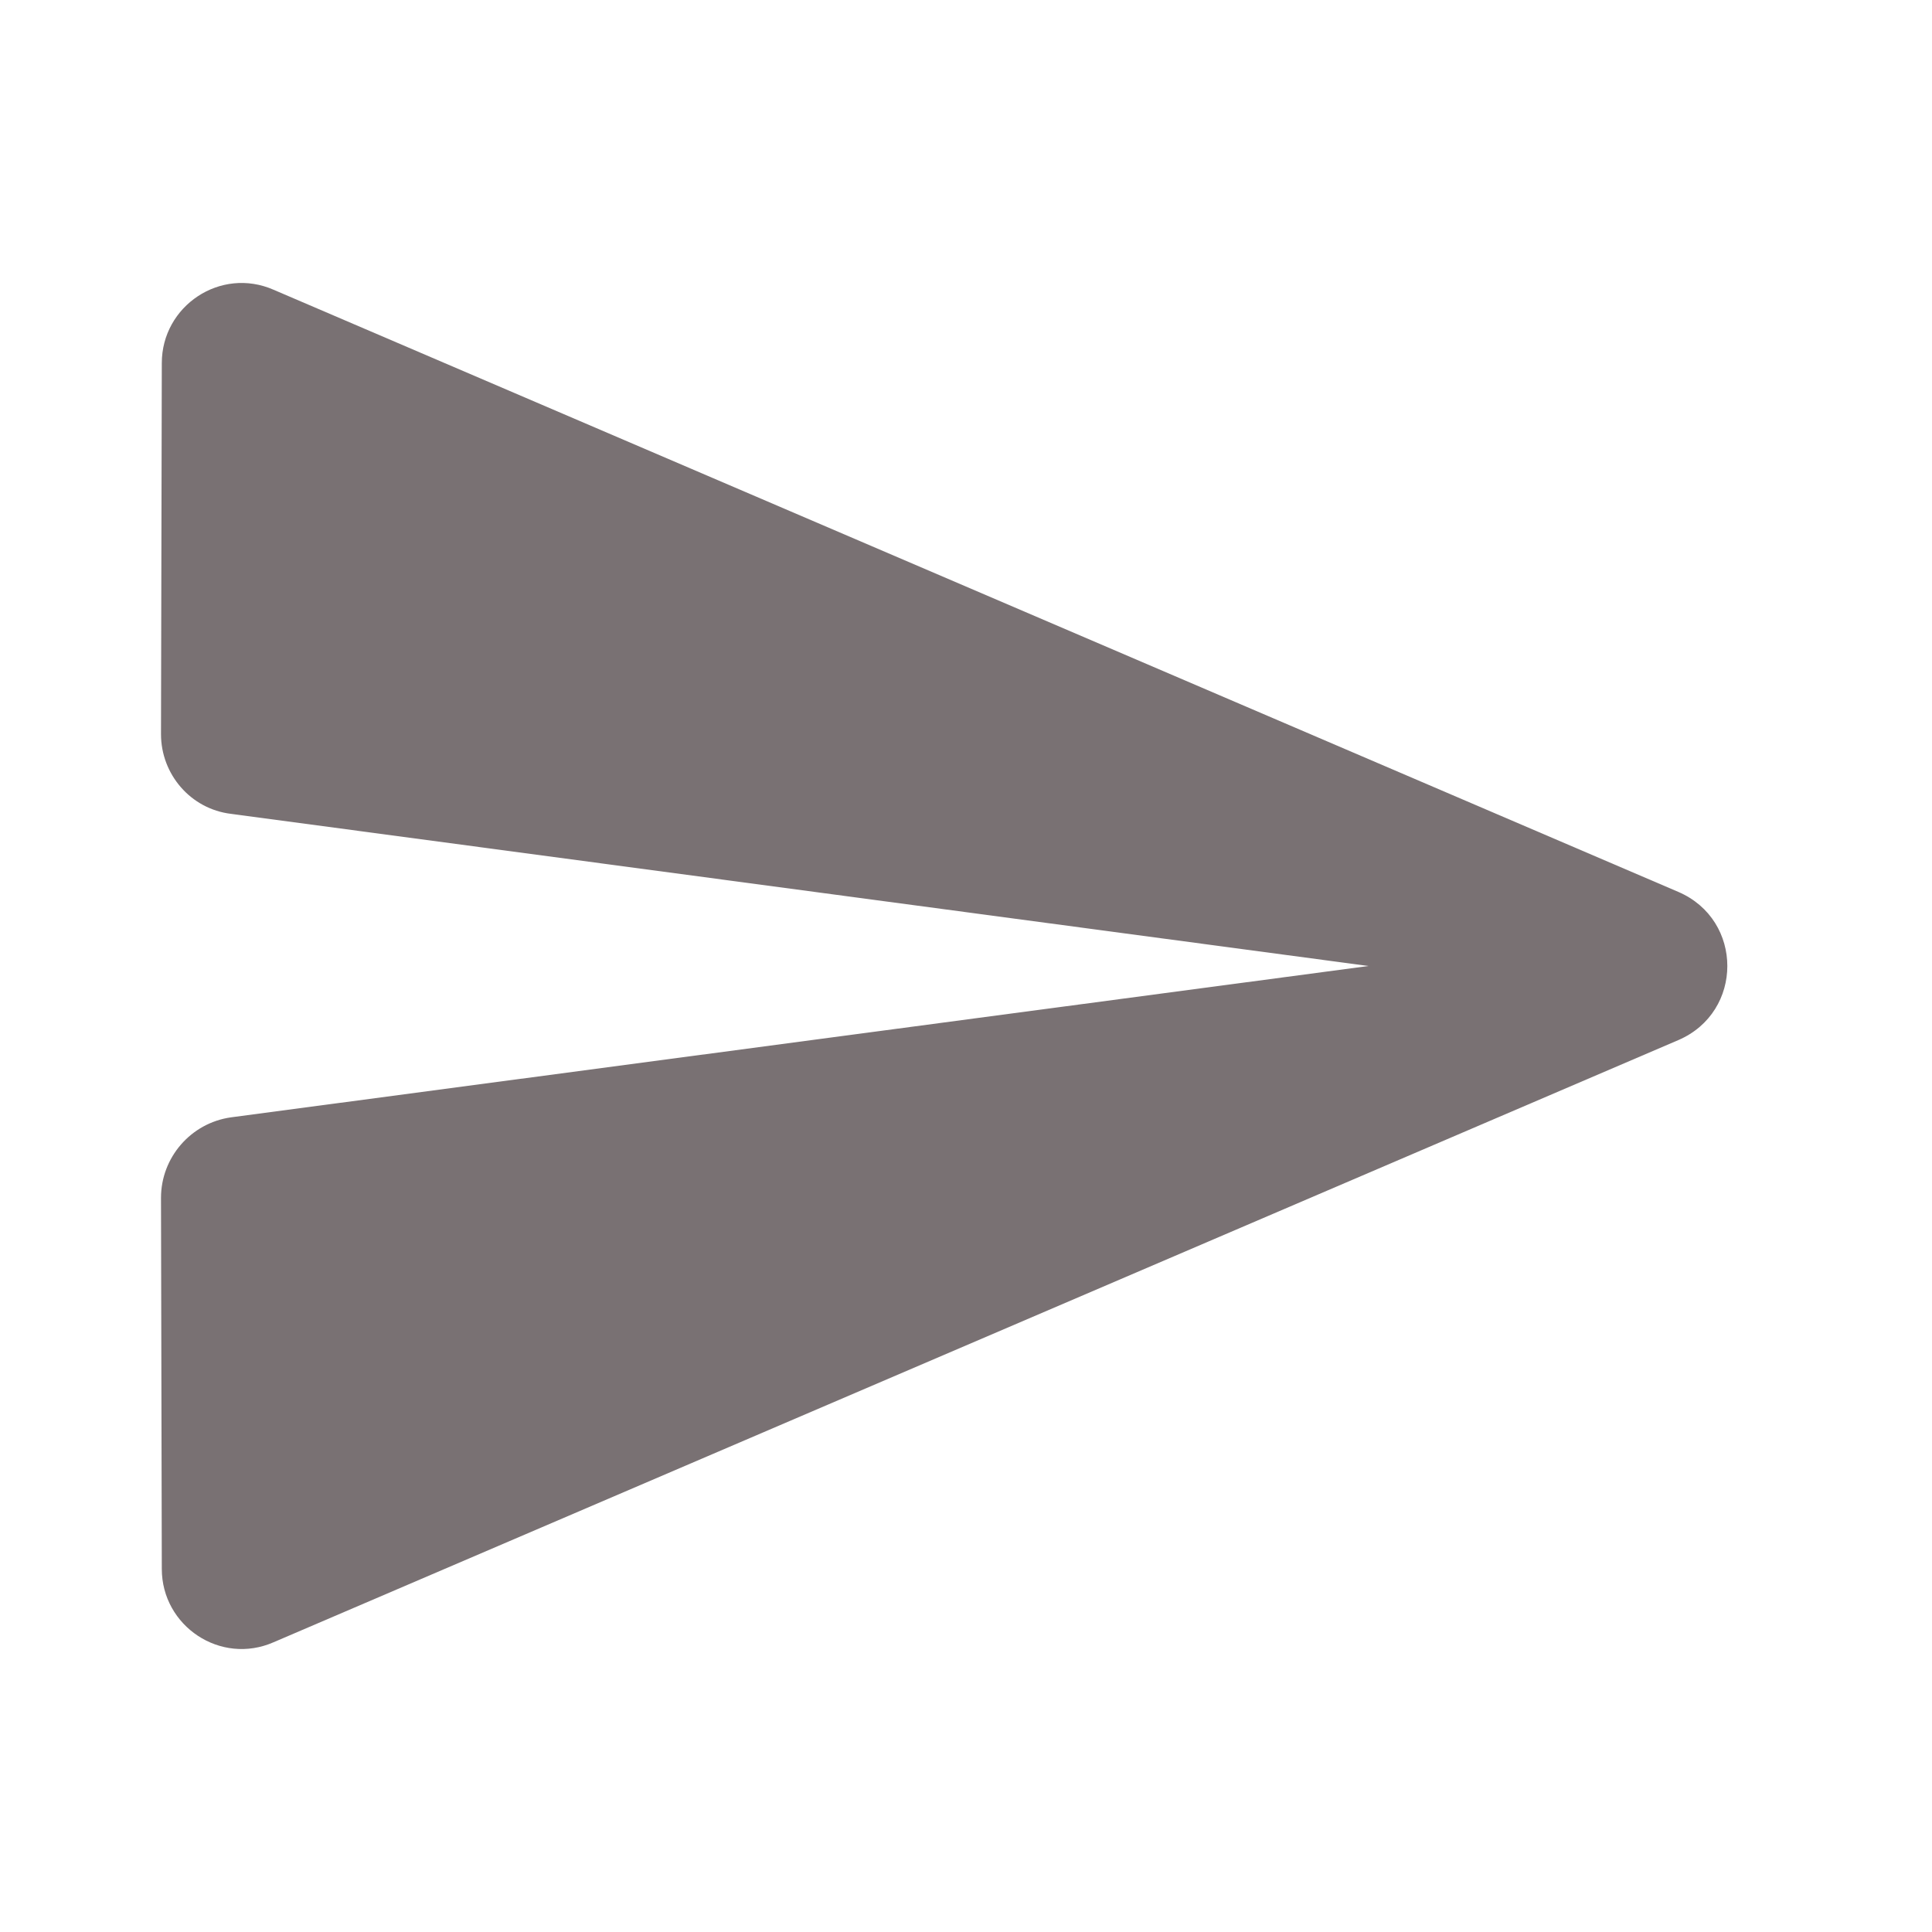
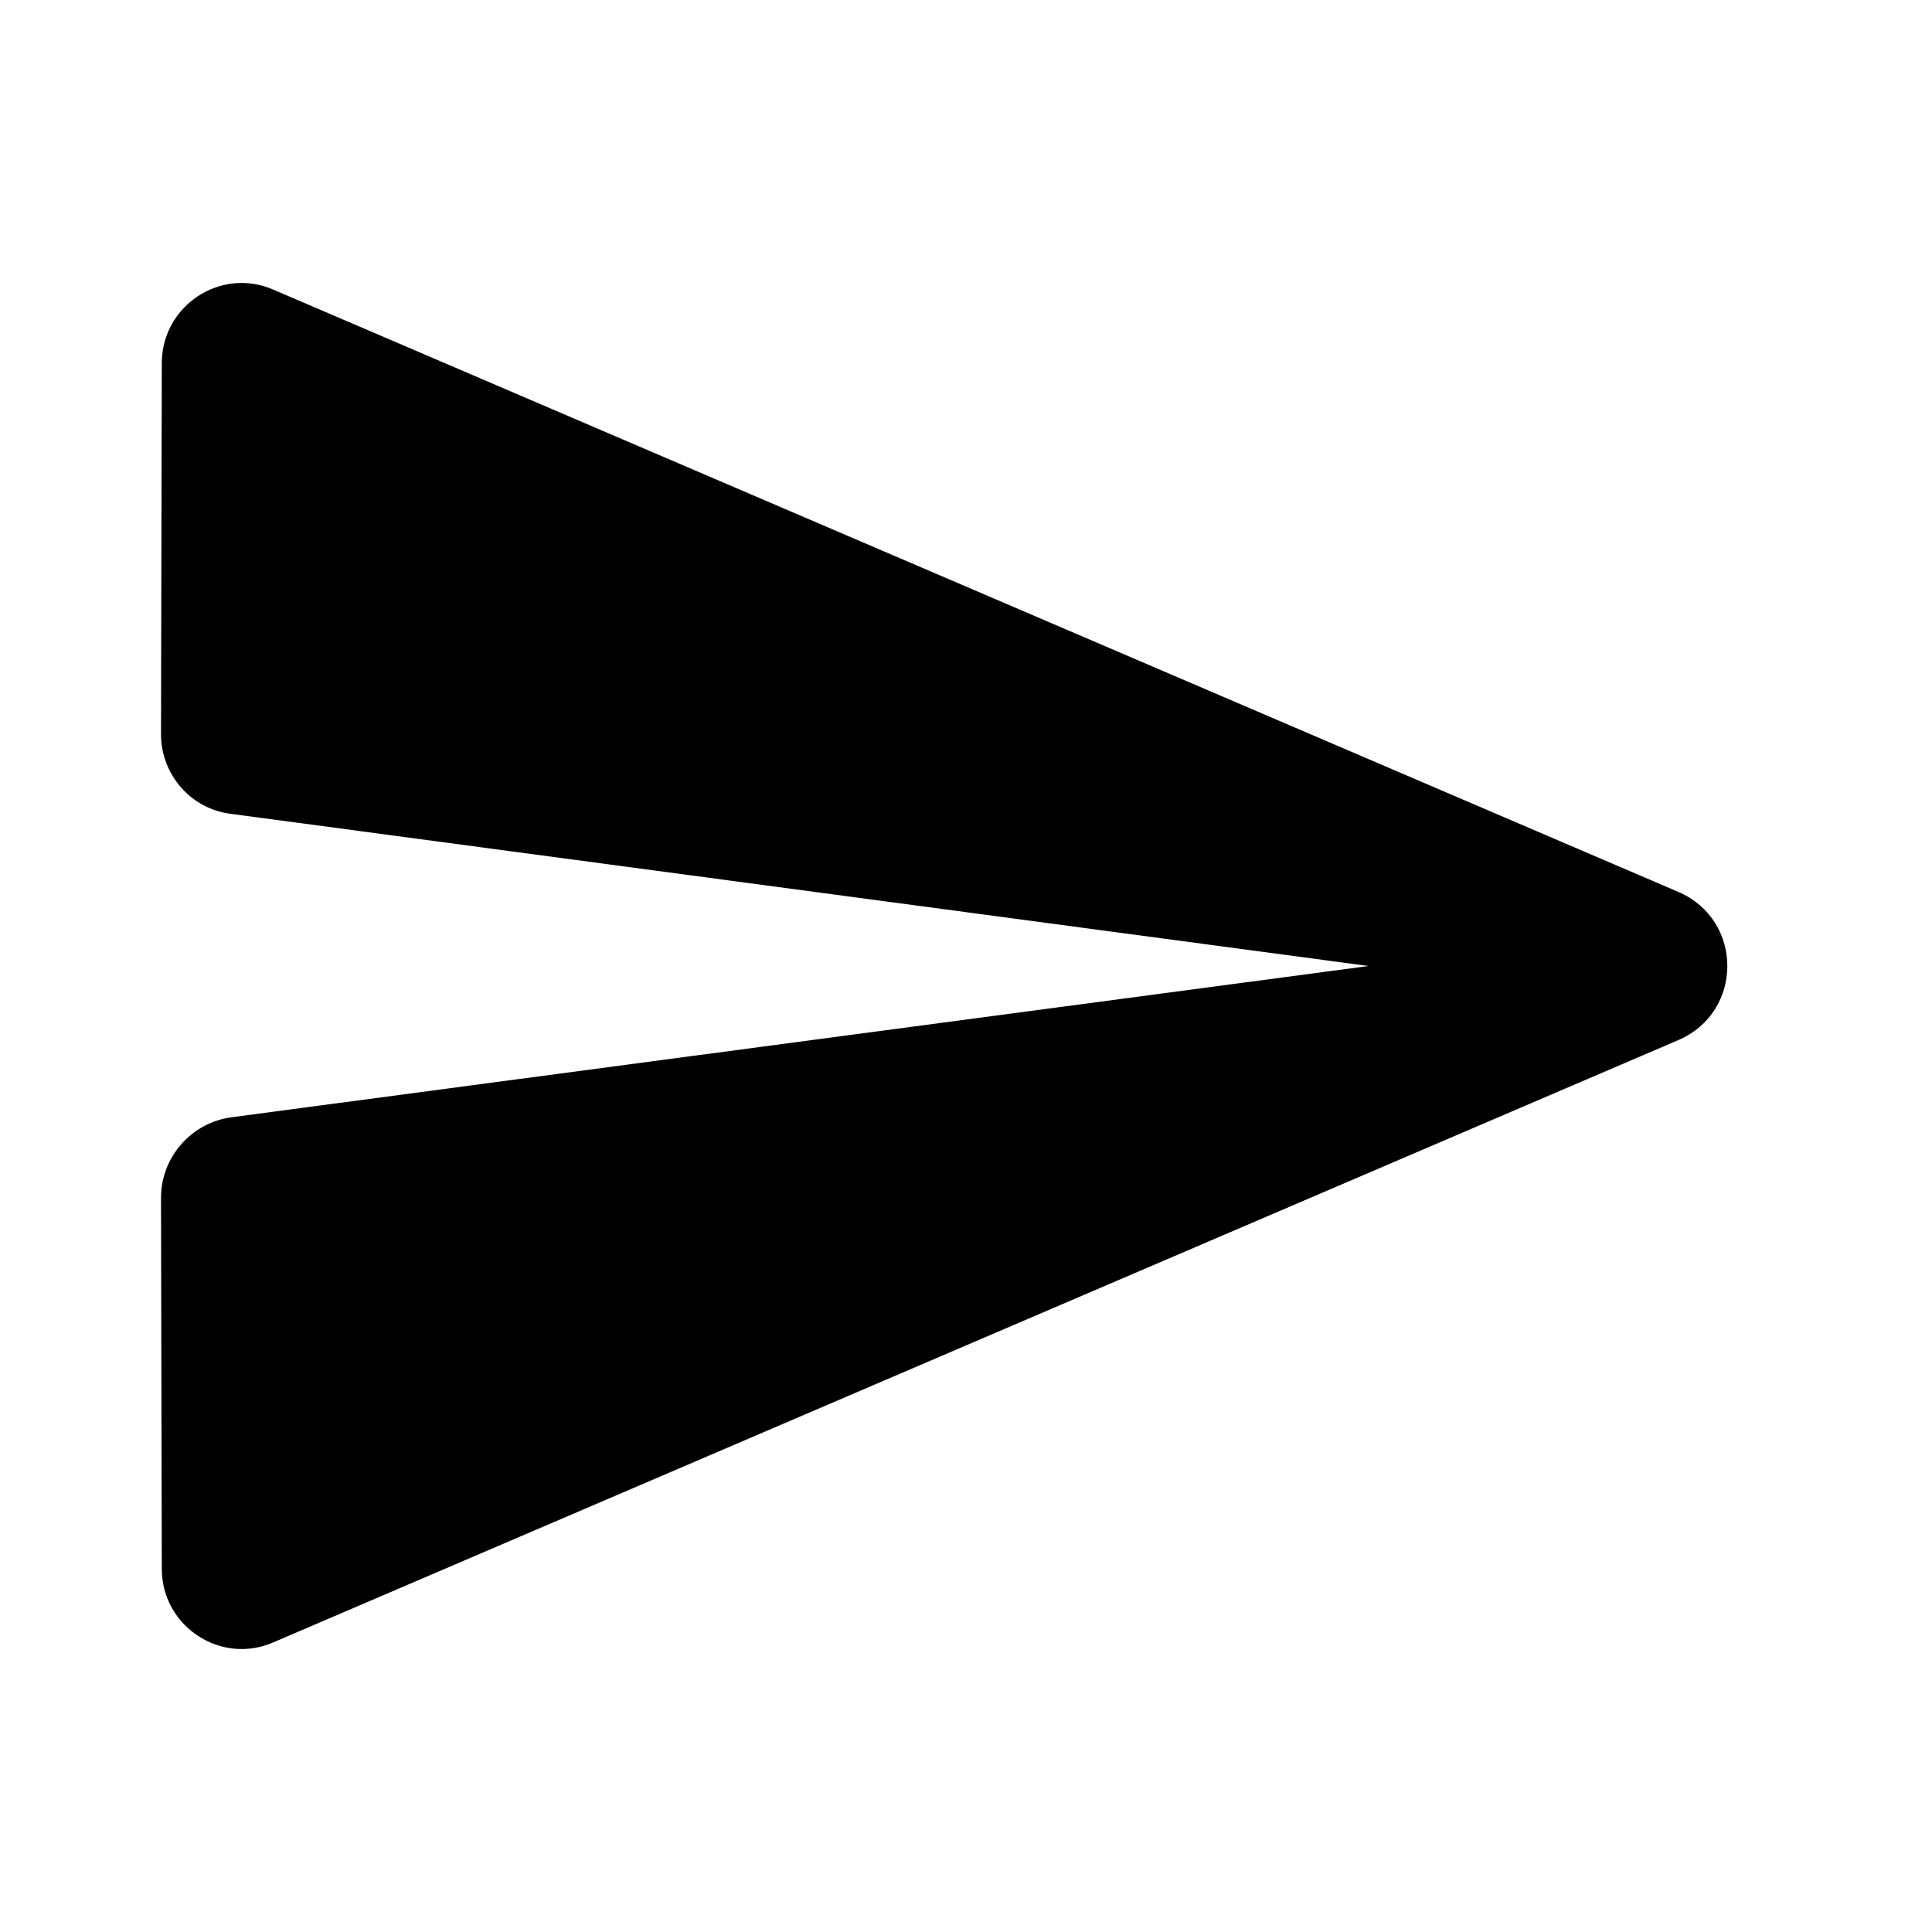
- <svg xmlns="http://www.w3.org/2000/svg" width="24" height="24" viewBox="0 0 24 24" fill="currentColor">
+ <svg xmlns="http://www.w3.org/2000/svg" width="24" height="24" viewBox="0 0 24 24">
  <g clip-path="url(#clip0_1786_17945)">
-     <path d="M3.4 20.4L20.85 12.92C21.66 12.57 21.66 11.43 20.85 11.08L3.4 3.6C2.74 3.31 2.01 3.8 2.01 4.51L2 9.12C2 9.62 2.37 10.05 2.87 10.11L17 12L2.87 13.88C2.37 13.95 2 14.38 2 14.88L2.01 19.49C2.01 20.2 2.74 20.69 3.4 20.4V20.4Z" fill="#797173" />
+     <path d="M3.4 20.4L20.85 12.92C21.66 12.57 21.66 11.43 20.85 11.08L3.4 3.6C2.74 3.31 2.01 3.8 2.01 4.51L2 9.12C2 9.62 2.37 10.05 2.87 10.11L17 12L2.87 13.88C2.37 13.95 2 14.38 2 14.88L2.01 19.49C2.01 20.2 2.74 20.69 3.4 20.4V20.4Z" />
  </g>
  <defs>
    <clipPath id="clip0_1786_17945">
      <rect width="24" height="24" />
    </clipPath>
  </defs>
</svg>
